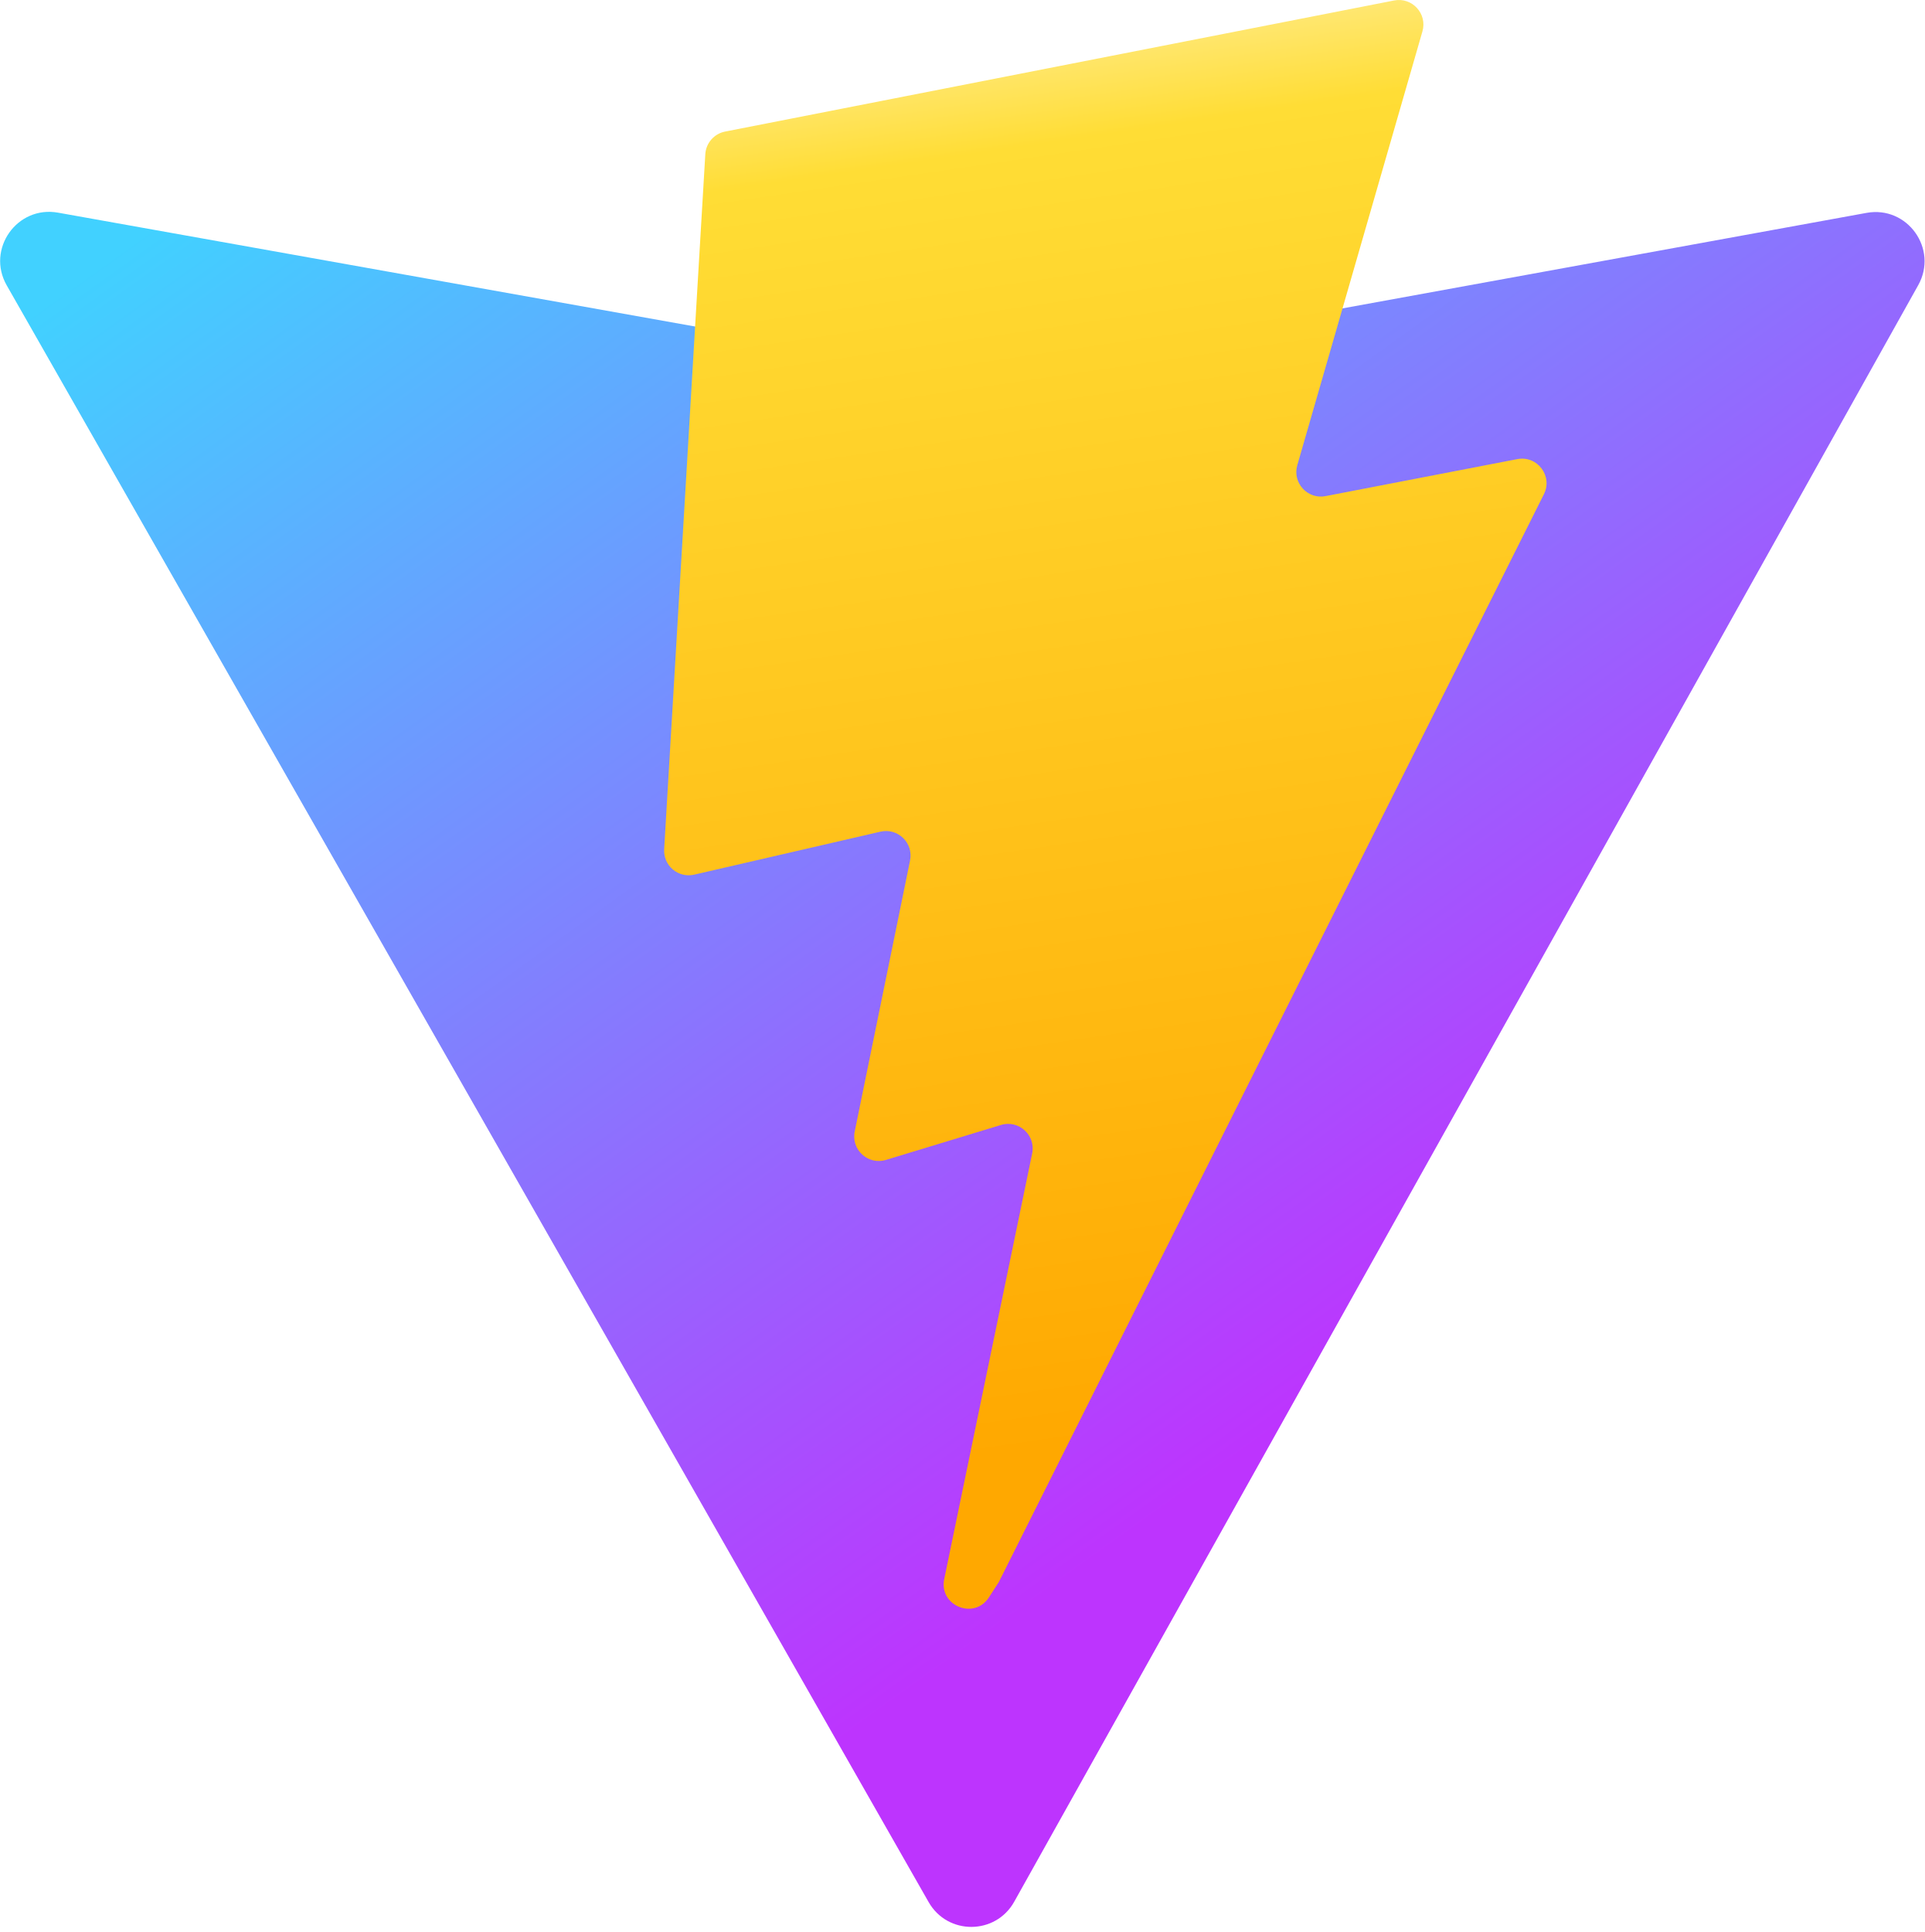
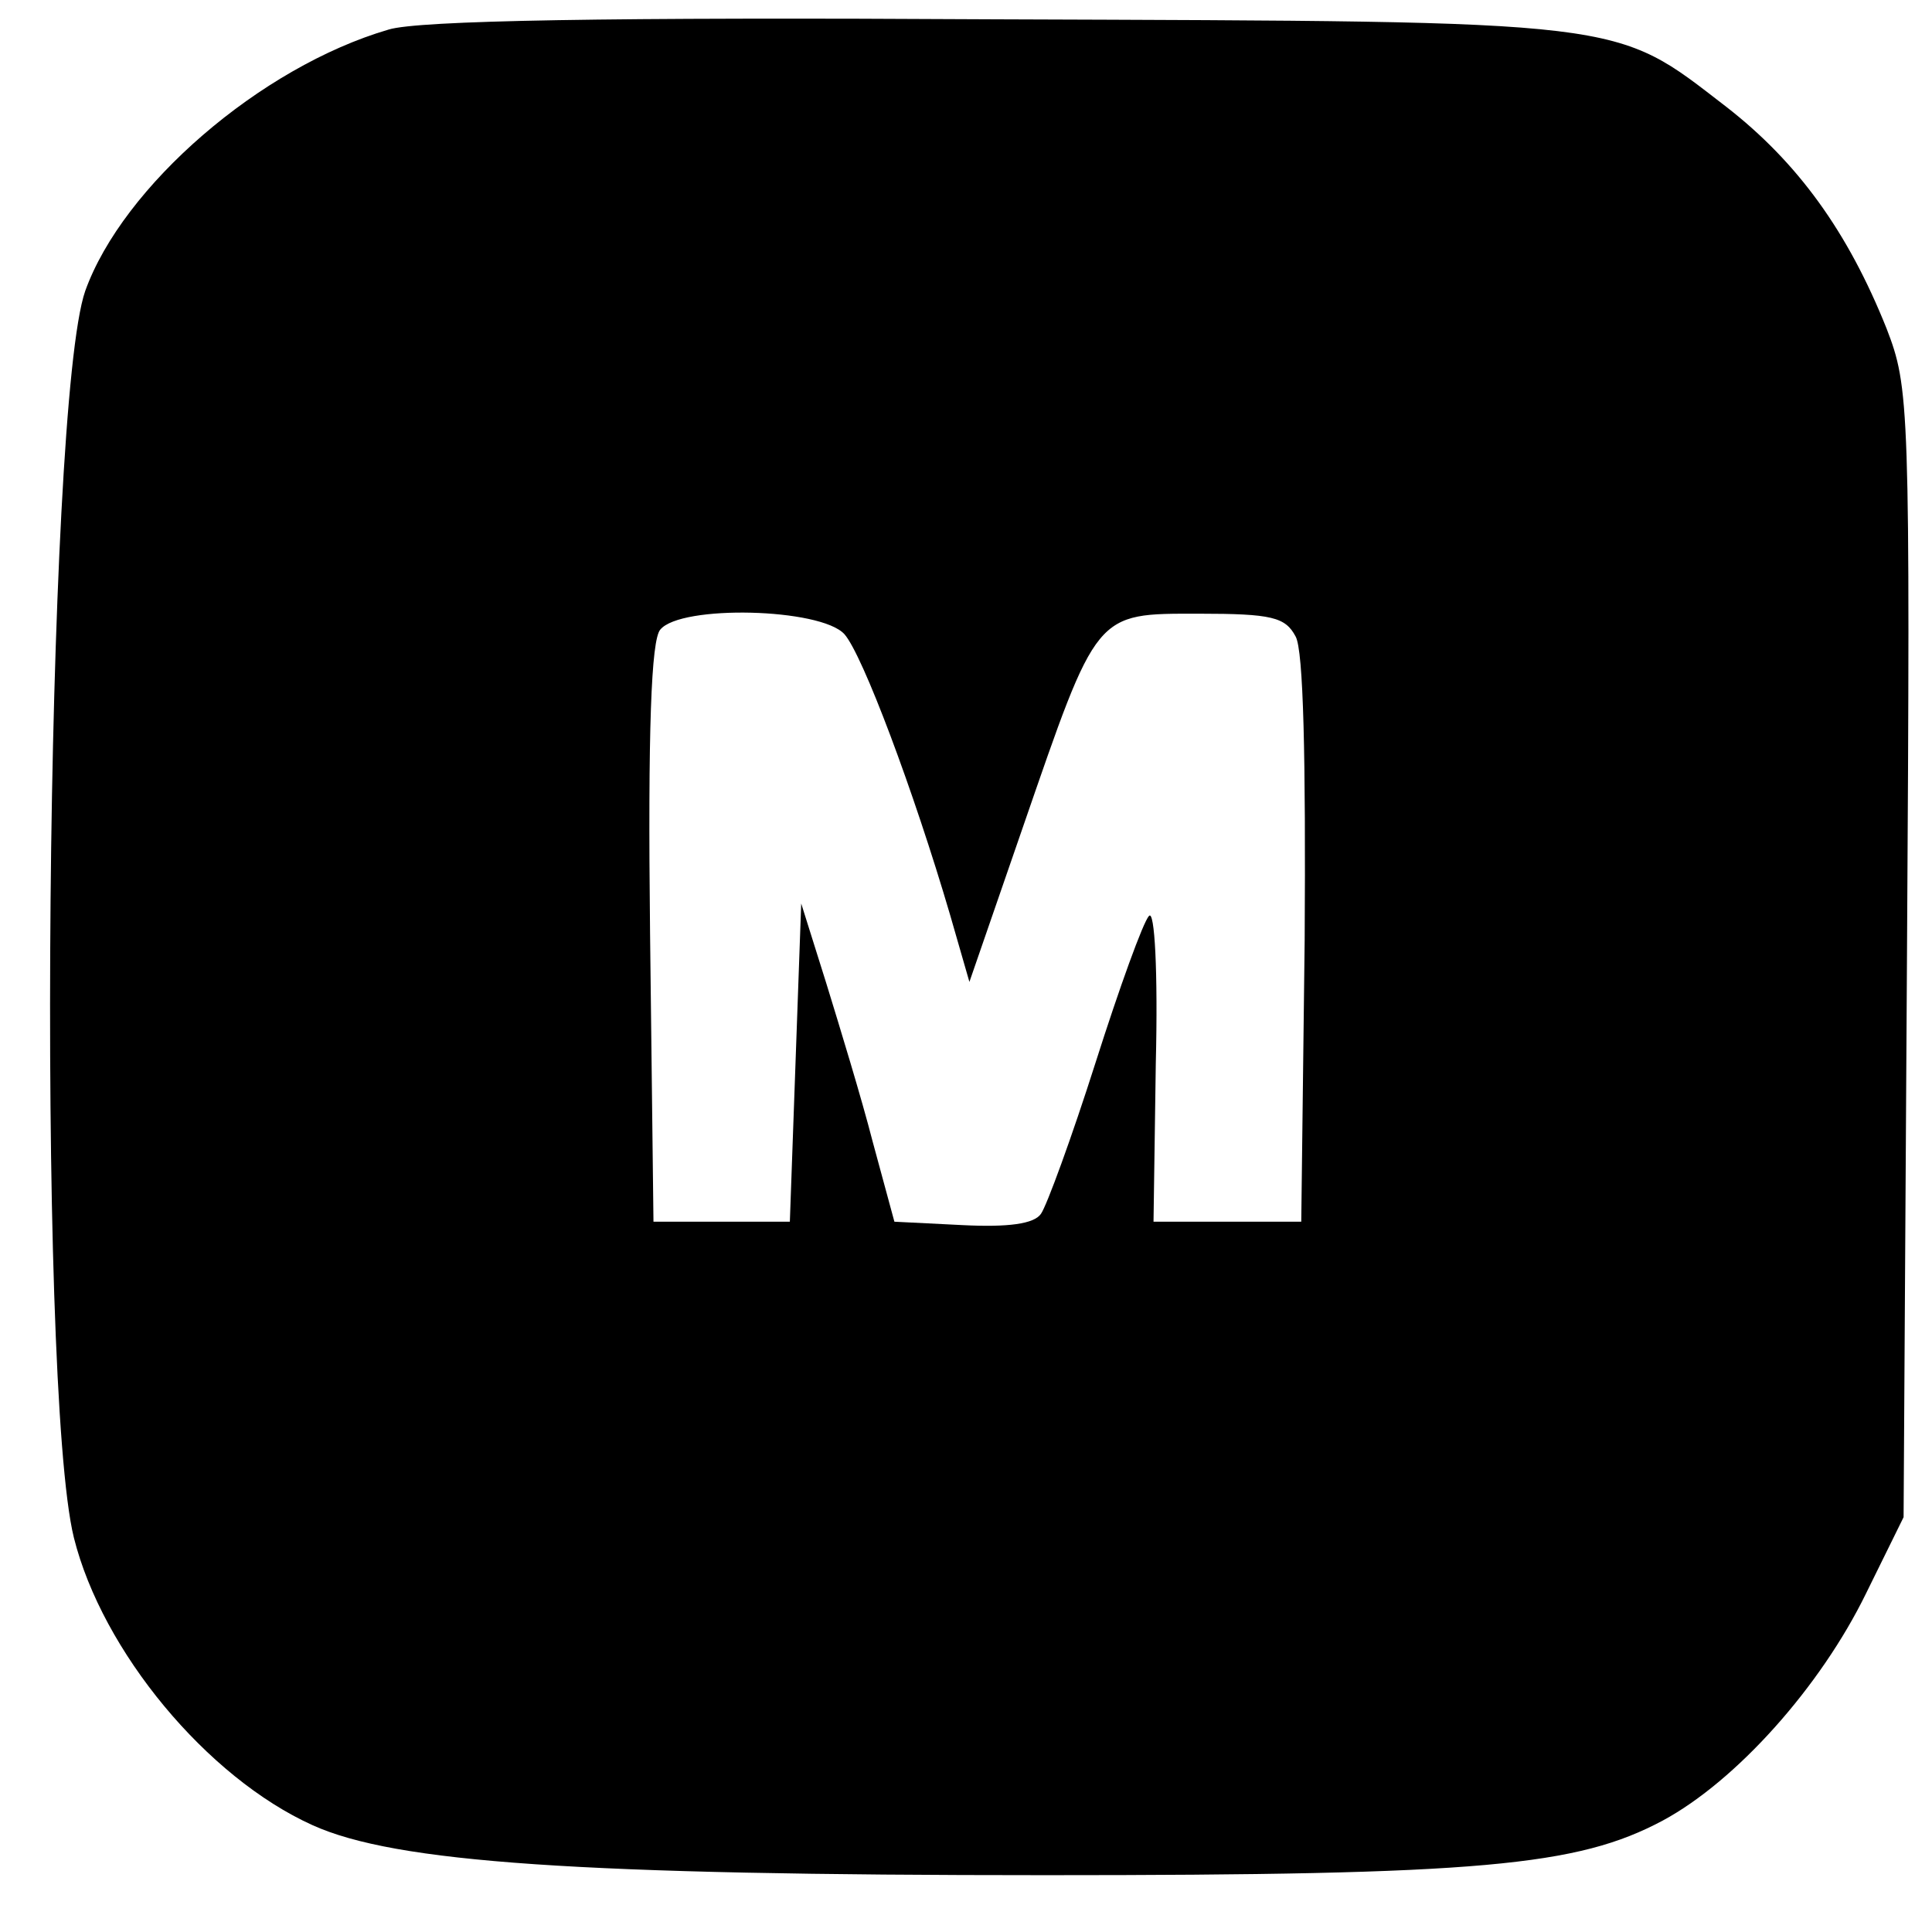
- <svg xmlns="http://www.w3.org/2000/svg" aria-hidden="true" role="img" class="iconify iconify--logos" width="31.88" height="32" preserveAspectRatio="xMidYMid meet" viewBox="0 0 256 257">
-   <defs>
-     <linearGradient id="IconifyId1813088fe1fbc01fb466" x1="-.828%" x2="57.636%" y1="7.652%" y2="78.411%">
-       <stop offset="0%" stop-color="#41D1FF" />
-       <stop offset="100%" stop-color="#BD34FE" />
-     </linearGradient>
-     <linearGradient id="IconifyId1813088fe1fbc01fb467" x1="43.376%" x2="50.316%" y1="2.242%" y2="89.03%">
-       <stop offset="0%" stop-color="#FFEA83" />
-       <stop offset="8.333%" stop-color="#FFDD35" />
-       <stop offset="100%" stop-color="#FFA800" />
-     </linearGradient>
-   </defs>
-   <path fill="url(#IconifyId1813088fe1fbc01fb466)" d="M255.153 37.938L134.897 252.976c-2.483 4.44-8.862 4.466-11.382.048L.875 37.958c-2.746-4.814 1.371-10.646 6.827-9.67l120.385 21.517a6.537 6.537 0 0 0 2.322-.004l117.867-21.483c5.438-.991 9.574 4.796 6.877 9.62Z" />
-   <path fill="url(#IconifyId1813088fe1fbc01fb467)" d="M185.432.063L96.44 17.501a3.268 3.268 0 0 0-2.634 3.014l-5.474 92.456a3.268 3.268 0 0 0 3.997 3.378l24.777-5.718c2.318-.535 4.413 1.507 3.936 3.838l-7.361 36.047c-.495 2.426 1.782 4.5 4.151 3.78l15.304-4.649c2.372-.72 4.652 1.36 4.15 3.788l-11.698 56.621c-.732 3.542 3.979 5.473 5.943 2.437l1.313-2.028l72.516-144.72c1.215-2.423-.88-5.186-3.54-4.672l-25.505 4.922c-2.396.462-4.435-1.77-3.759-4.114l16.646-57.705c.677-2.35-1.37-4.583-3.769-4.113Z" />
+ <svg xmlns="http://www.w3.org/2000/svg" version="1.0" width="170pt" height="170pt" viewBox="0 0 170 170" preserveAspectRatio="xMidYMid meet">
+   <g transform="translate(0,170) scale(0.1,-0.1)" fill="#000000" stroke="none">
+     <path d="M342 1674 c-113 -33 -234 -138 -267 -230 -35 -100 -43 -963 -10 -1097 25 -100 117 -211 210 -253 73 -33 234 -44 645 -44 383 0 468 8 543 48 65 35 139 118 179 200 l33 67 3 496 c3 485 2 498 -18 550 -34 85 -78 146 -141 195 -100 77 -82 75 -642 77 -343 2 -509 -1 -535 -9z m401 -532 c16 -18 61 -138 93 -247 l17 -59 47 136 c66 191 63 188 155 188 64 0 76 -3 85 -20 7 -12 9 -108 8 -267 l-3 -248 -65 0 -65 0 2 139 c2 81 -1 136 -6 130 -5 -5 -26 -63 -47 -129 -21 -66 -43 -126 -48 -133 -6 -9 -29 -12 -69 -10 l-60 3 -19 70 c-10 39 -29 101 -41 140 l-22 70 -5 -140 -5 -140 -60 0 -60 0 -3 254 c-2 179 1 258 9 267 18 22 141 19 162 -4z" />
+   </g>
</svg>
